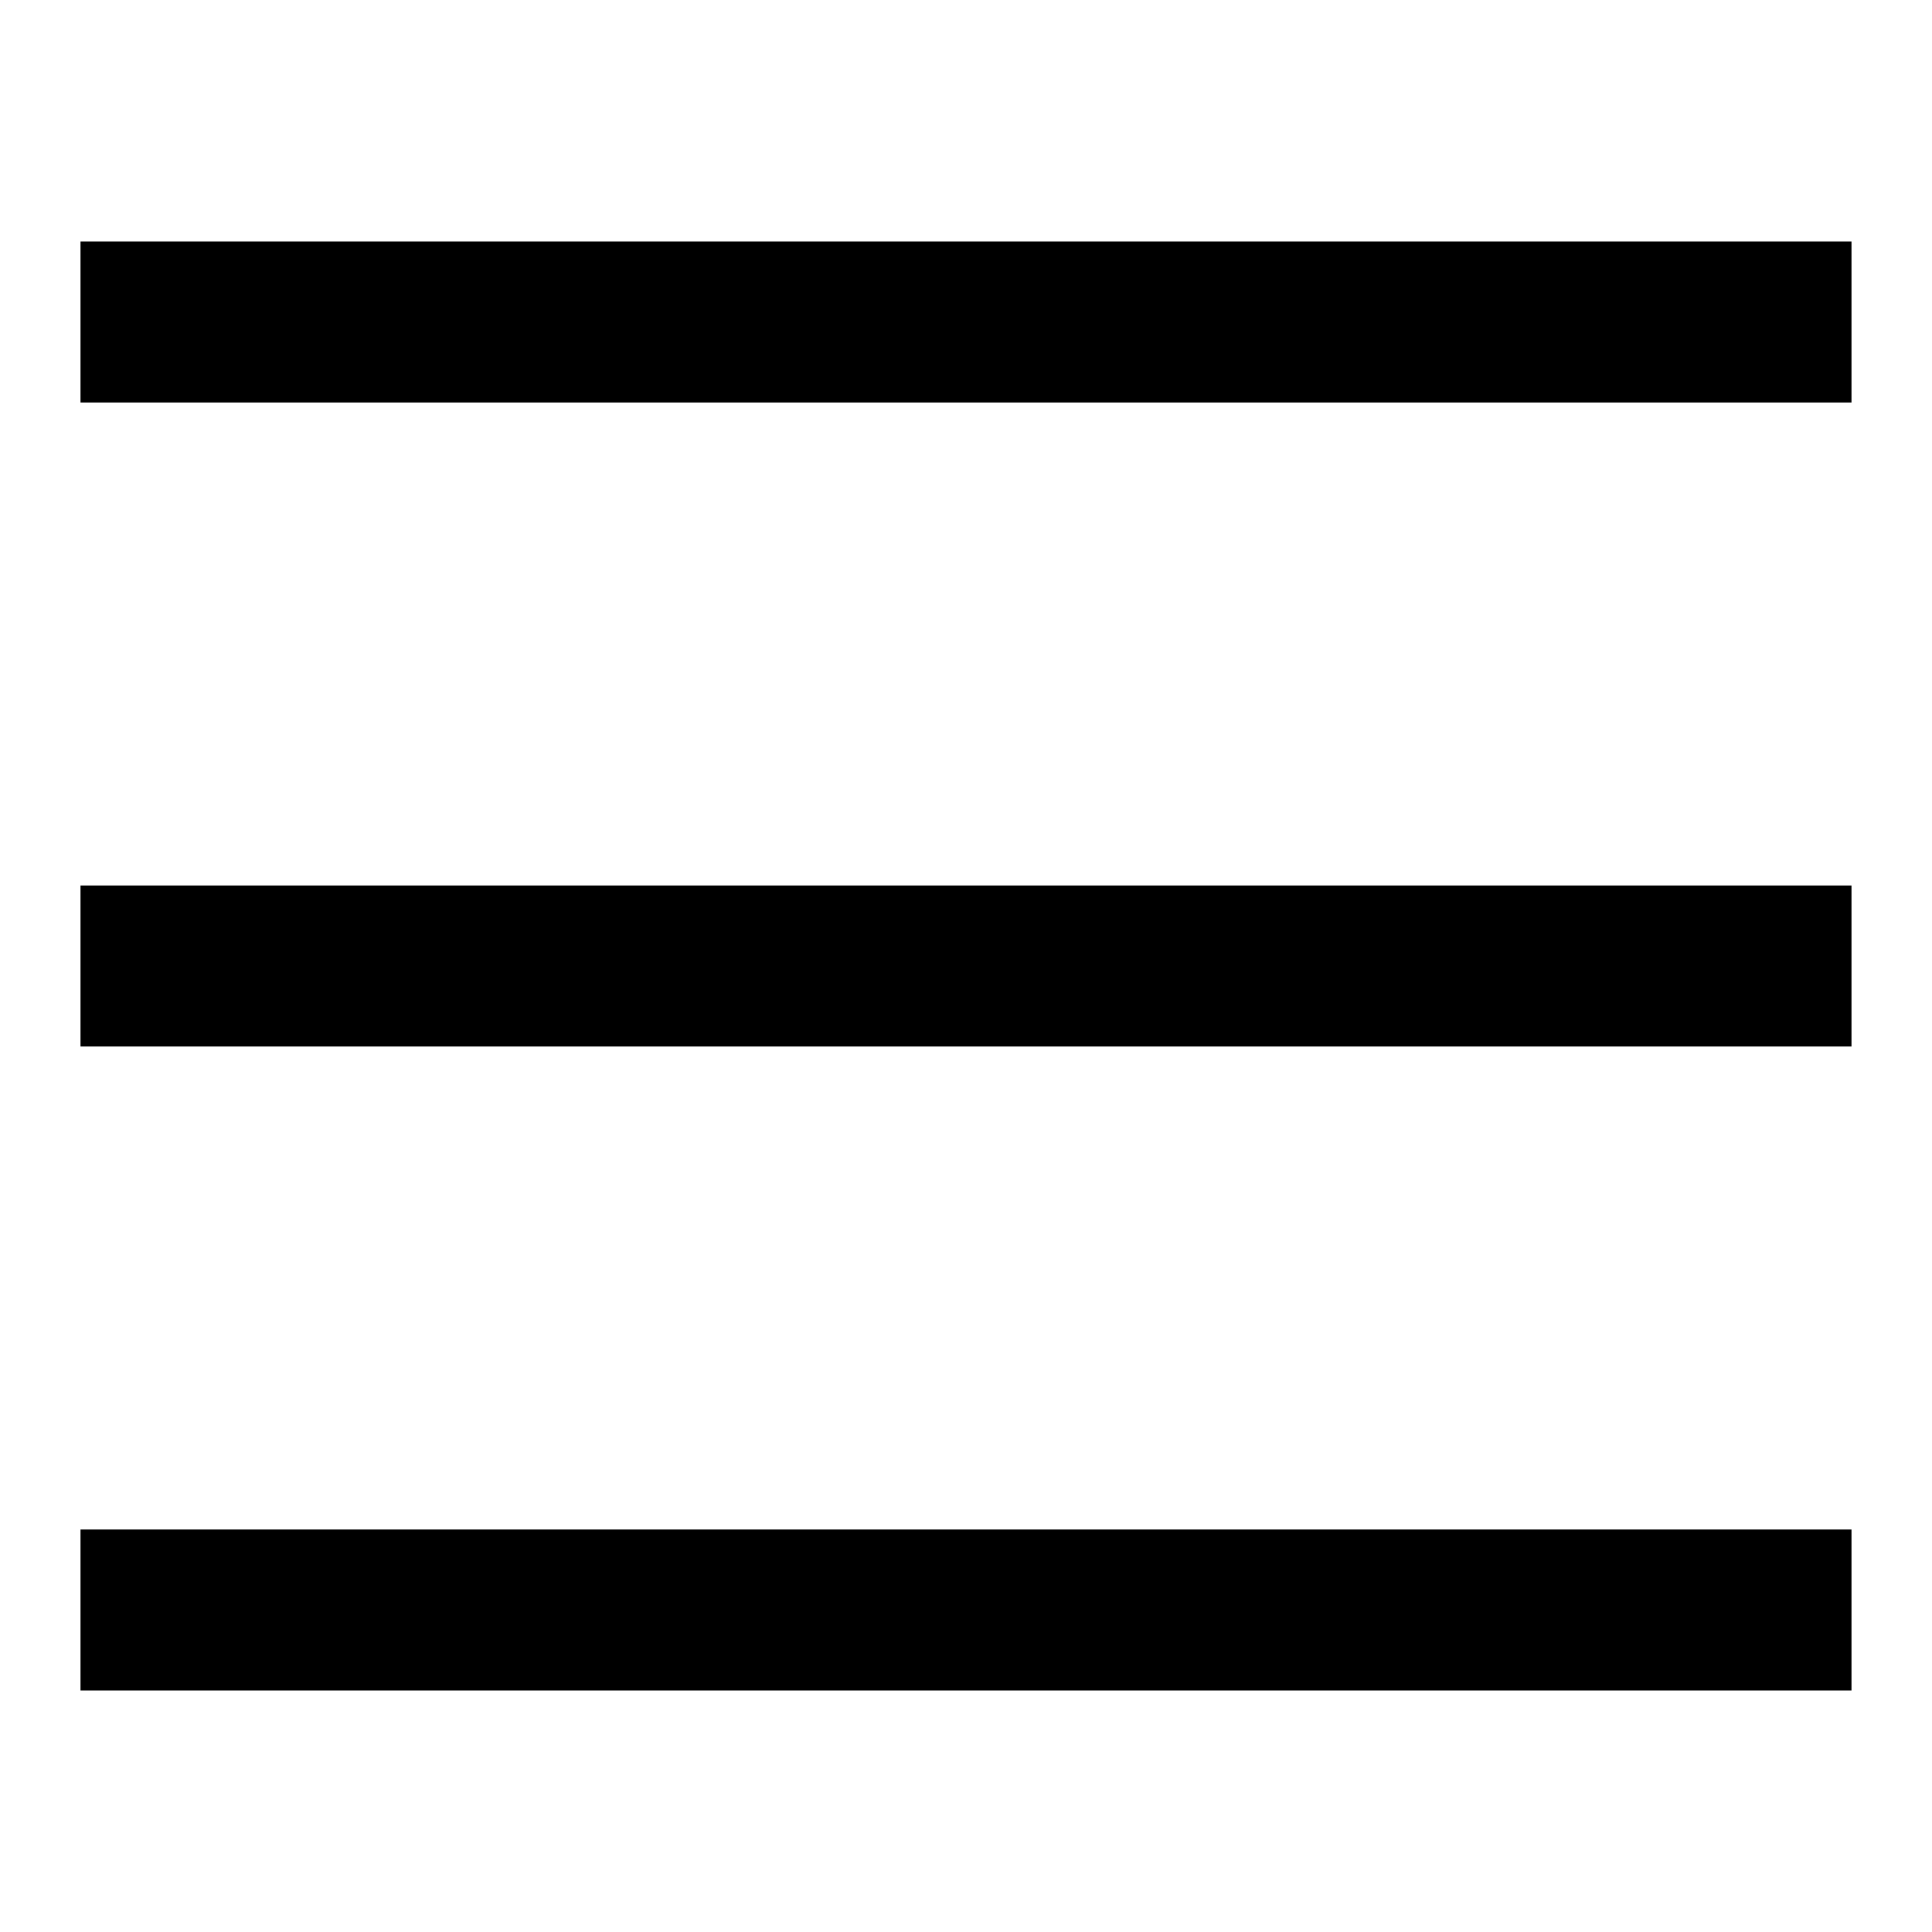
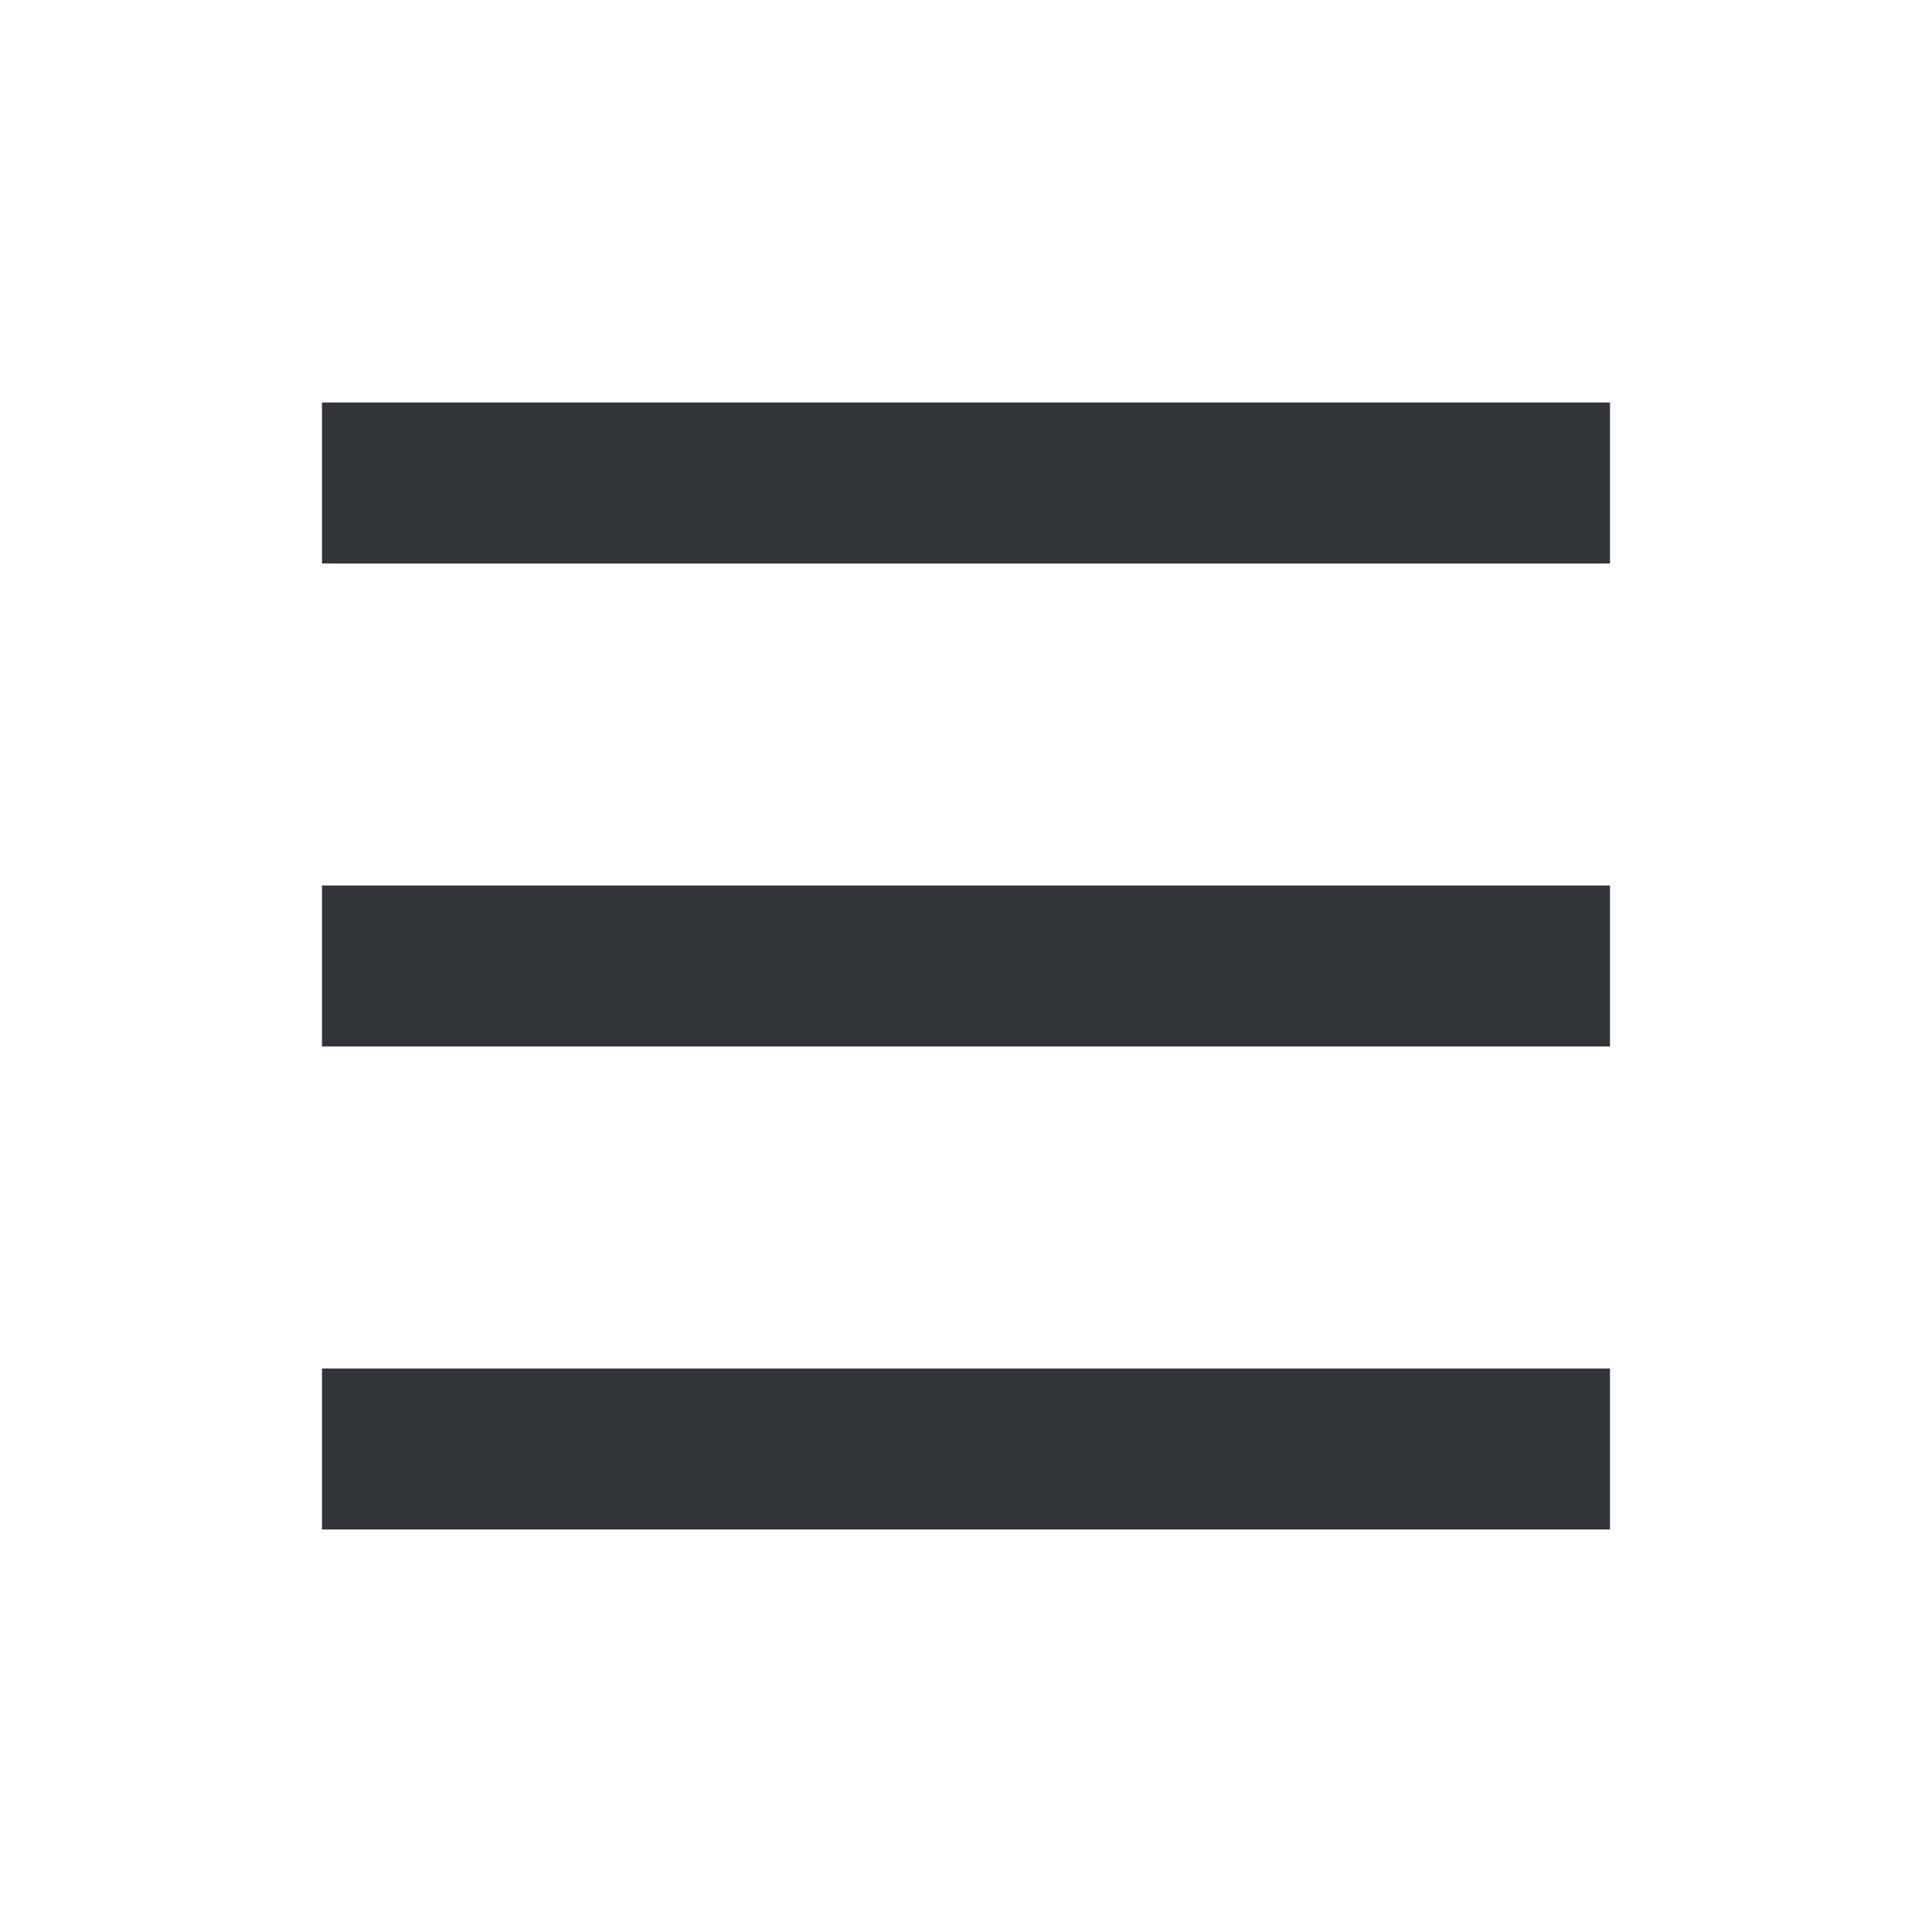
<svg xmlns="http://www.w3.org/2000/svg" width="24" height="24" viewBox="0 0 24 24" fill="none">
-   <rect x="1" y="19" width="22" height="2" fill="currentColor" />
-   <rect x="1" y="11" width="22" height="2" fill="currentColor" />
-   <rect x="1" y="3" width="22" height="2" fill="currentColor" />
+   <path fill-rule="evenodd" clip-rule="evenodd" d="M20 13H4V11H20V13Z" fill="#313438" />
+   <path fill-rule="evenodd" clip-rule="evenodd" d="M20 19H4V17H20V19Z" fill="#313438" />
+   <path fill-rule="evenodd" clip-rule="evenodd" d="M20 7H4V5H20V7Z" fill="#313438" />
</svg>
